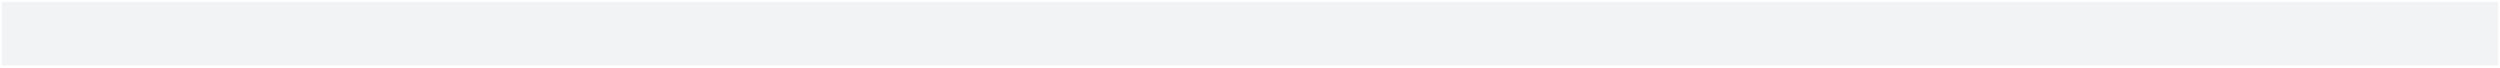
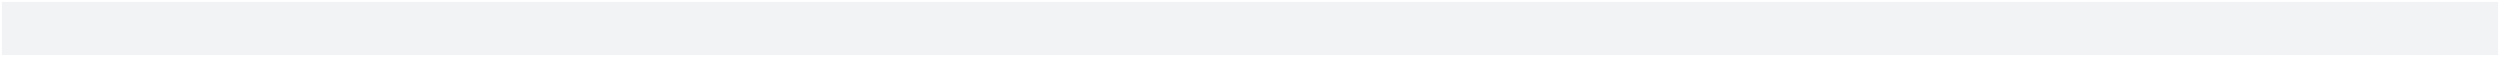
- <svg xmlns="http://www.w3.org/2000/svg" version="1.1" width="1340px" height="36px">
-   <g transform="matrix(1 0 0 1 -284 -162 )">
-     <path d="M 285 163  L 1623 163  L 1623 197  L 285 197  L 285 163  Z " fill-rule="nonzero" fill="#f2f3f5" stroke="none" />
+ <svg xmlns="http://www.w3.org/2000/svg" version="1.1" width="1318px" height="30px">
+   <g transform="matrix(1 0 0 1 -295 -1333 )">
+     <path d="M 296 1334  L 1612 1334  L 1612 1362  L 296 1362  L 296 1334  Z " fill-rule="nonzero" fill="#f2f3f5" stroke="none" />
  </g>
</svg>
